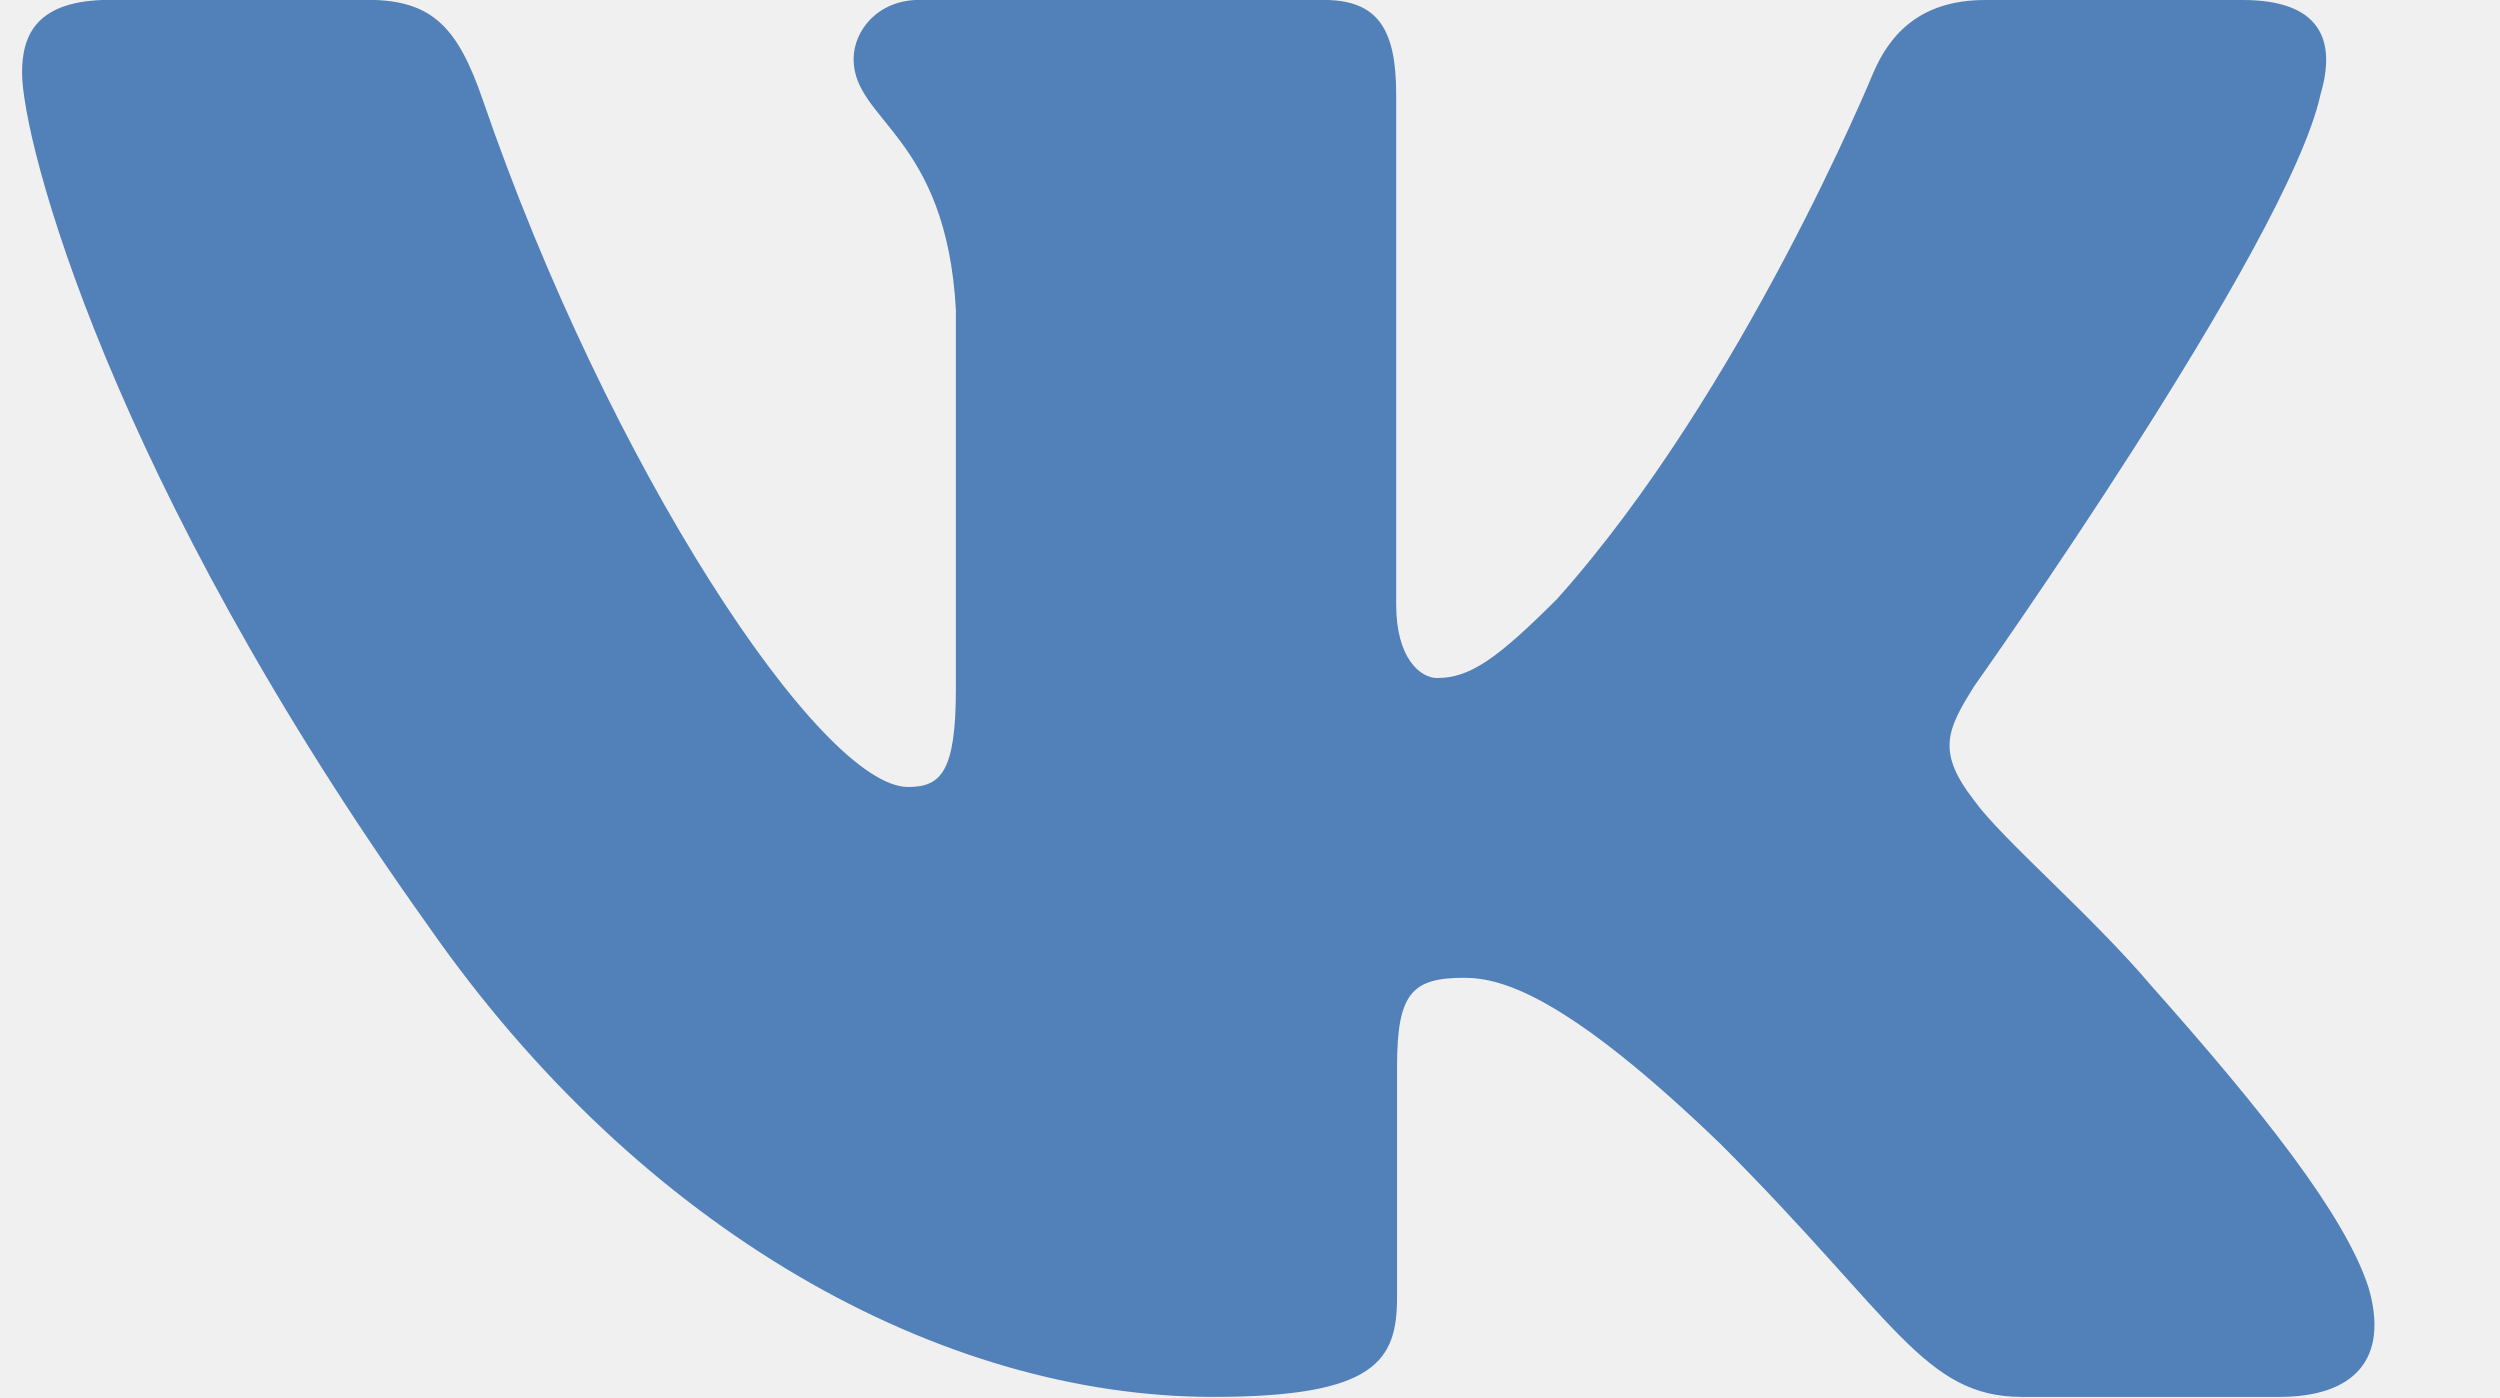
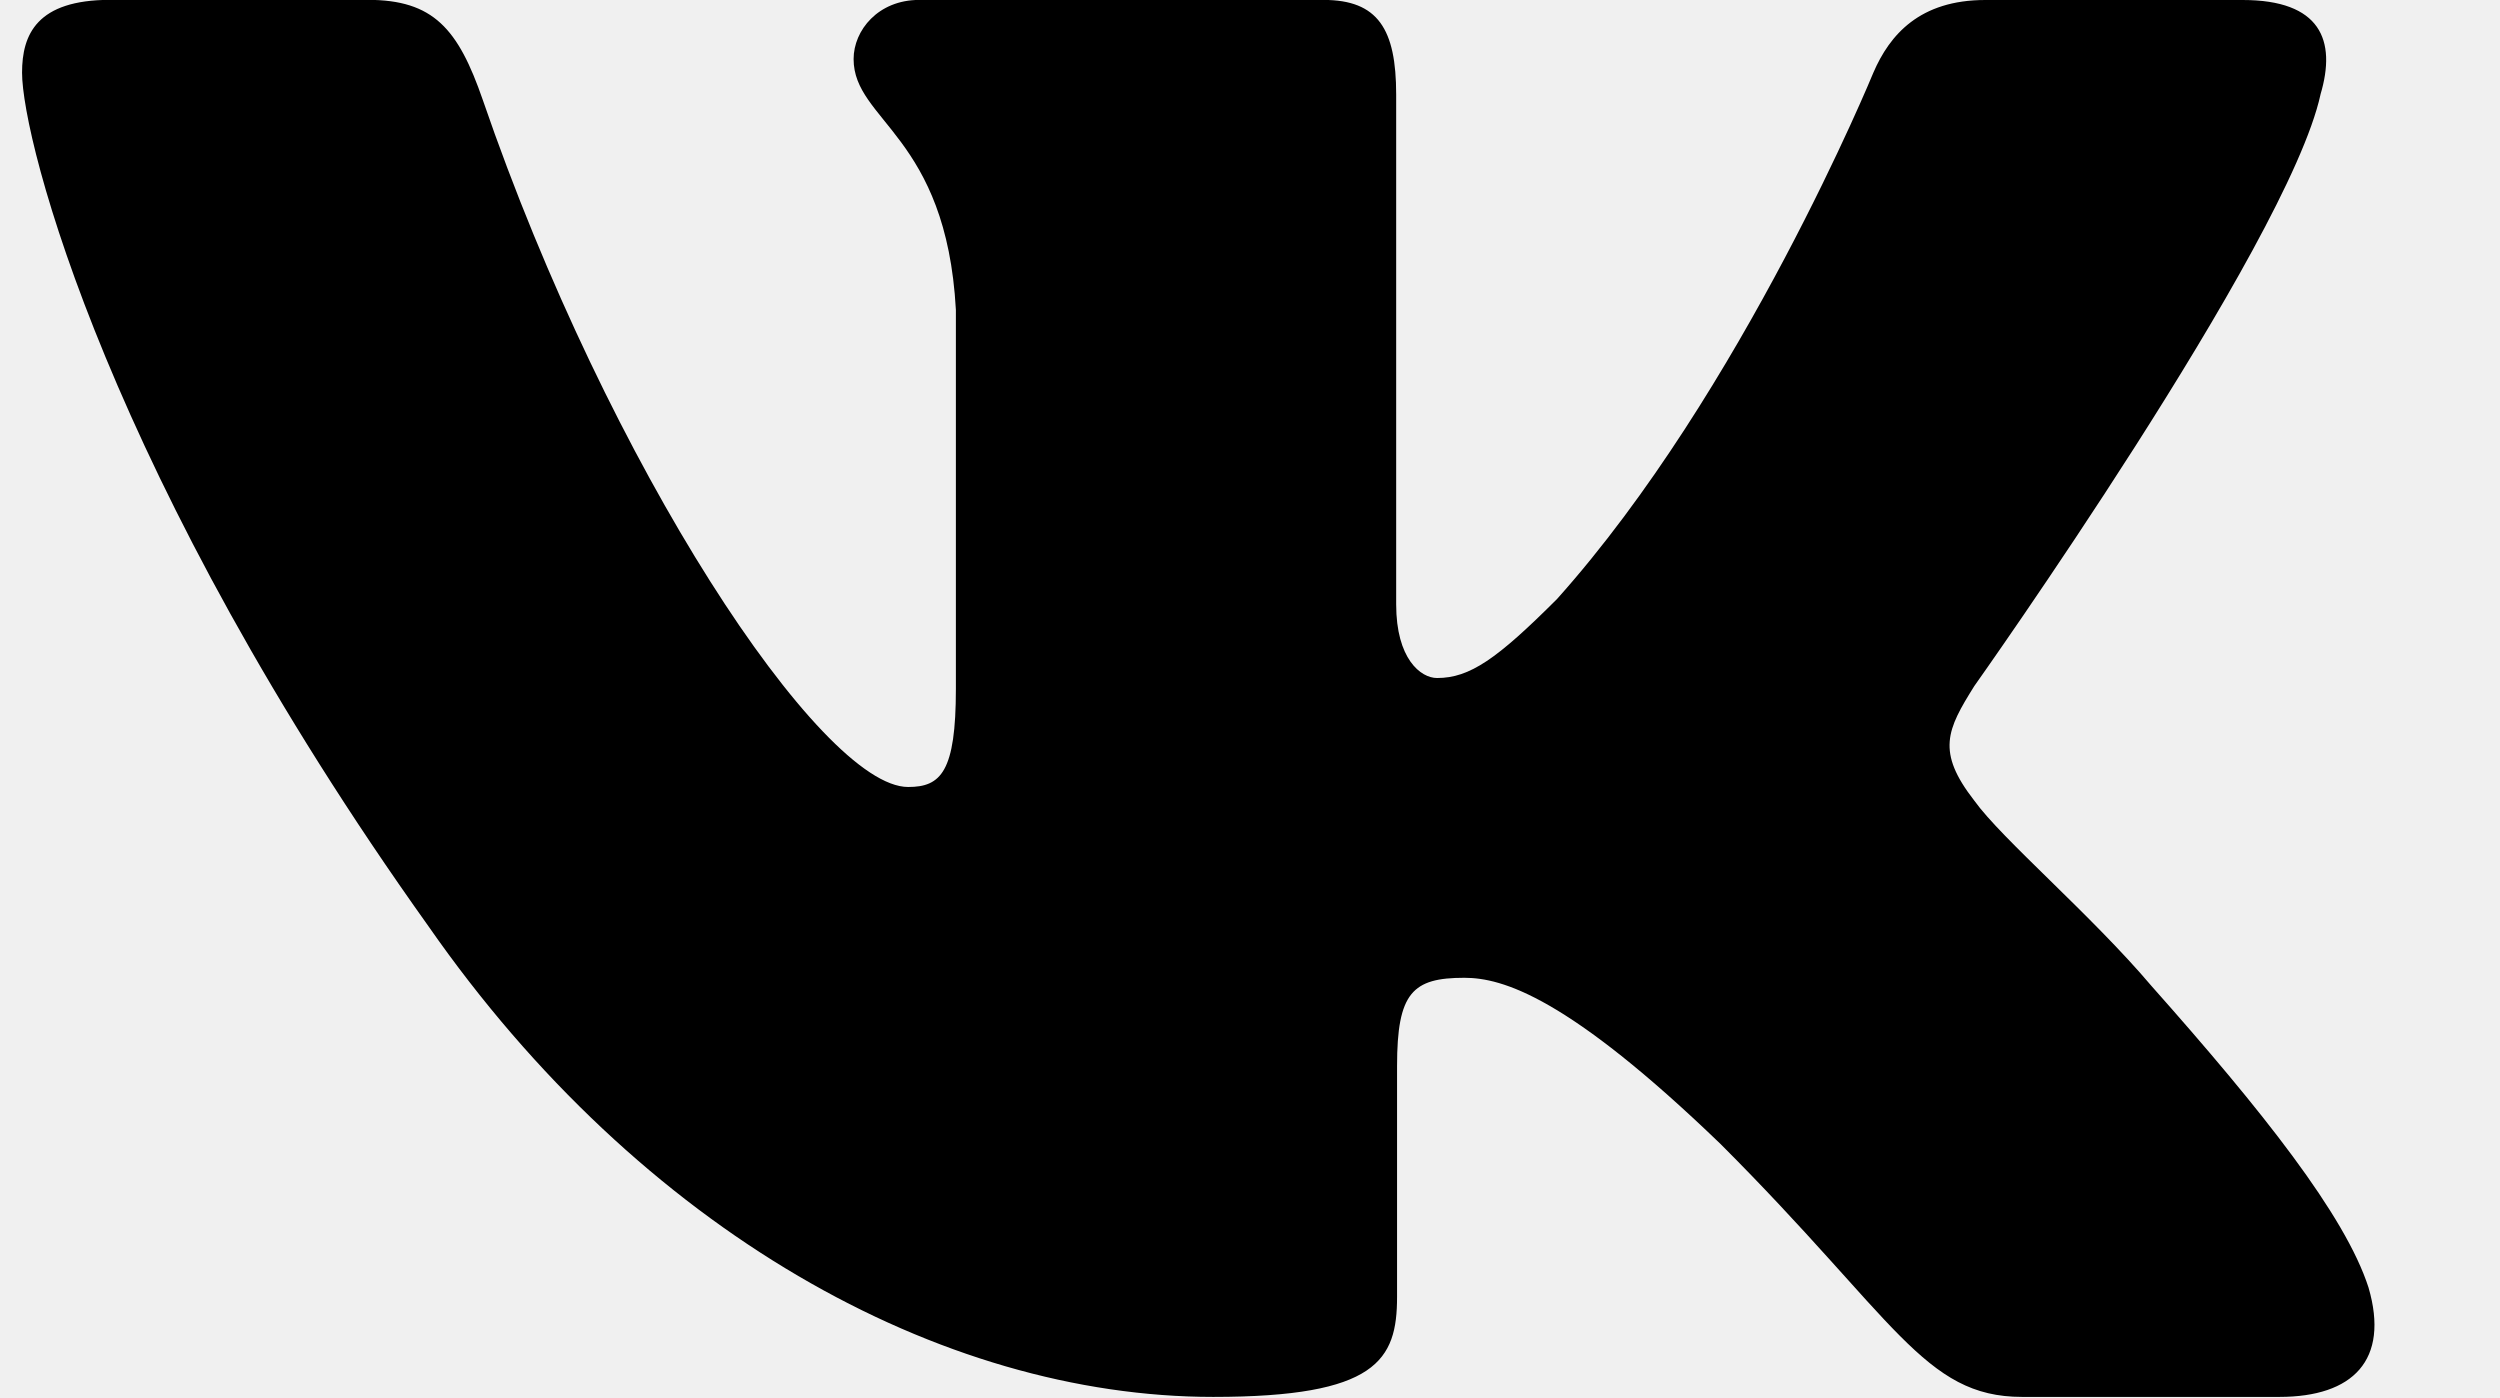
<svg xmlns="http://www.w3.org/2000/svg" class="vk-logo" height="19" viewBox="0 0 34 19" width="34">
-   <style>
-     .vk-logo {
-       fill: #5181B8;
-     }
- 
-     .vk-logo:hover {
-       fill: #4DA8FF;
-     }
- 
-     .dark-theme * .vk-logo {
-       fill: #eeeeee;
-     }
- 
-     .dark-theme * .vk-logo:hover {
-       fill: #ffffff;
-     }
-   </style>
  <path d="m31.558         1.287c.222-.742 0-1.287-1.058-1.287h-3.5c-.89         0-1.3.471-1.523.99         0         0-1.78         4.338-4.301         7.156-.816.816-1.187         1.075-1.632         1.075-.222         0-.556-.26-.556-1.001v-6.934c0-.89-.247-1.287-.988-1.287h-5.5c-.556         0-.891.413-.891.804         0         .844         1.261         1.038         1.391         3.411v5.154c0         1.13-.204         1.335-.649         1.335-1.187         0-4.073-4.358-5.785-9.344-.335-.969-.672-1.361-1.566-1.361h-3.5c-1         0-1.2.471-1.2.99         0         .927         1.187         5.525         5.525         11.606         2.892         4.153         6.967         6.404         10.675         6.404         2.225         0         2.5-.5         2.5-1.361v-3.139c0-1         .211-1.2.915-1.2.519         0         1.409.26         3.486         2.262         2.373         2.373         2.764         3.438         4.099         3.438h3.5c1         0         1.5-.5         1.212-1.487-.316-.983-1.449-2.41-2.952-4.102-.816-.964-2.039-2.002-2.41-2.521-.519-.667-.371-.964         0-1.557         0         0         4.264-6.007         4.709-8.046z" />
</svg>
